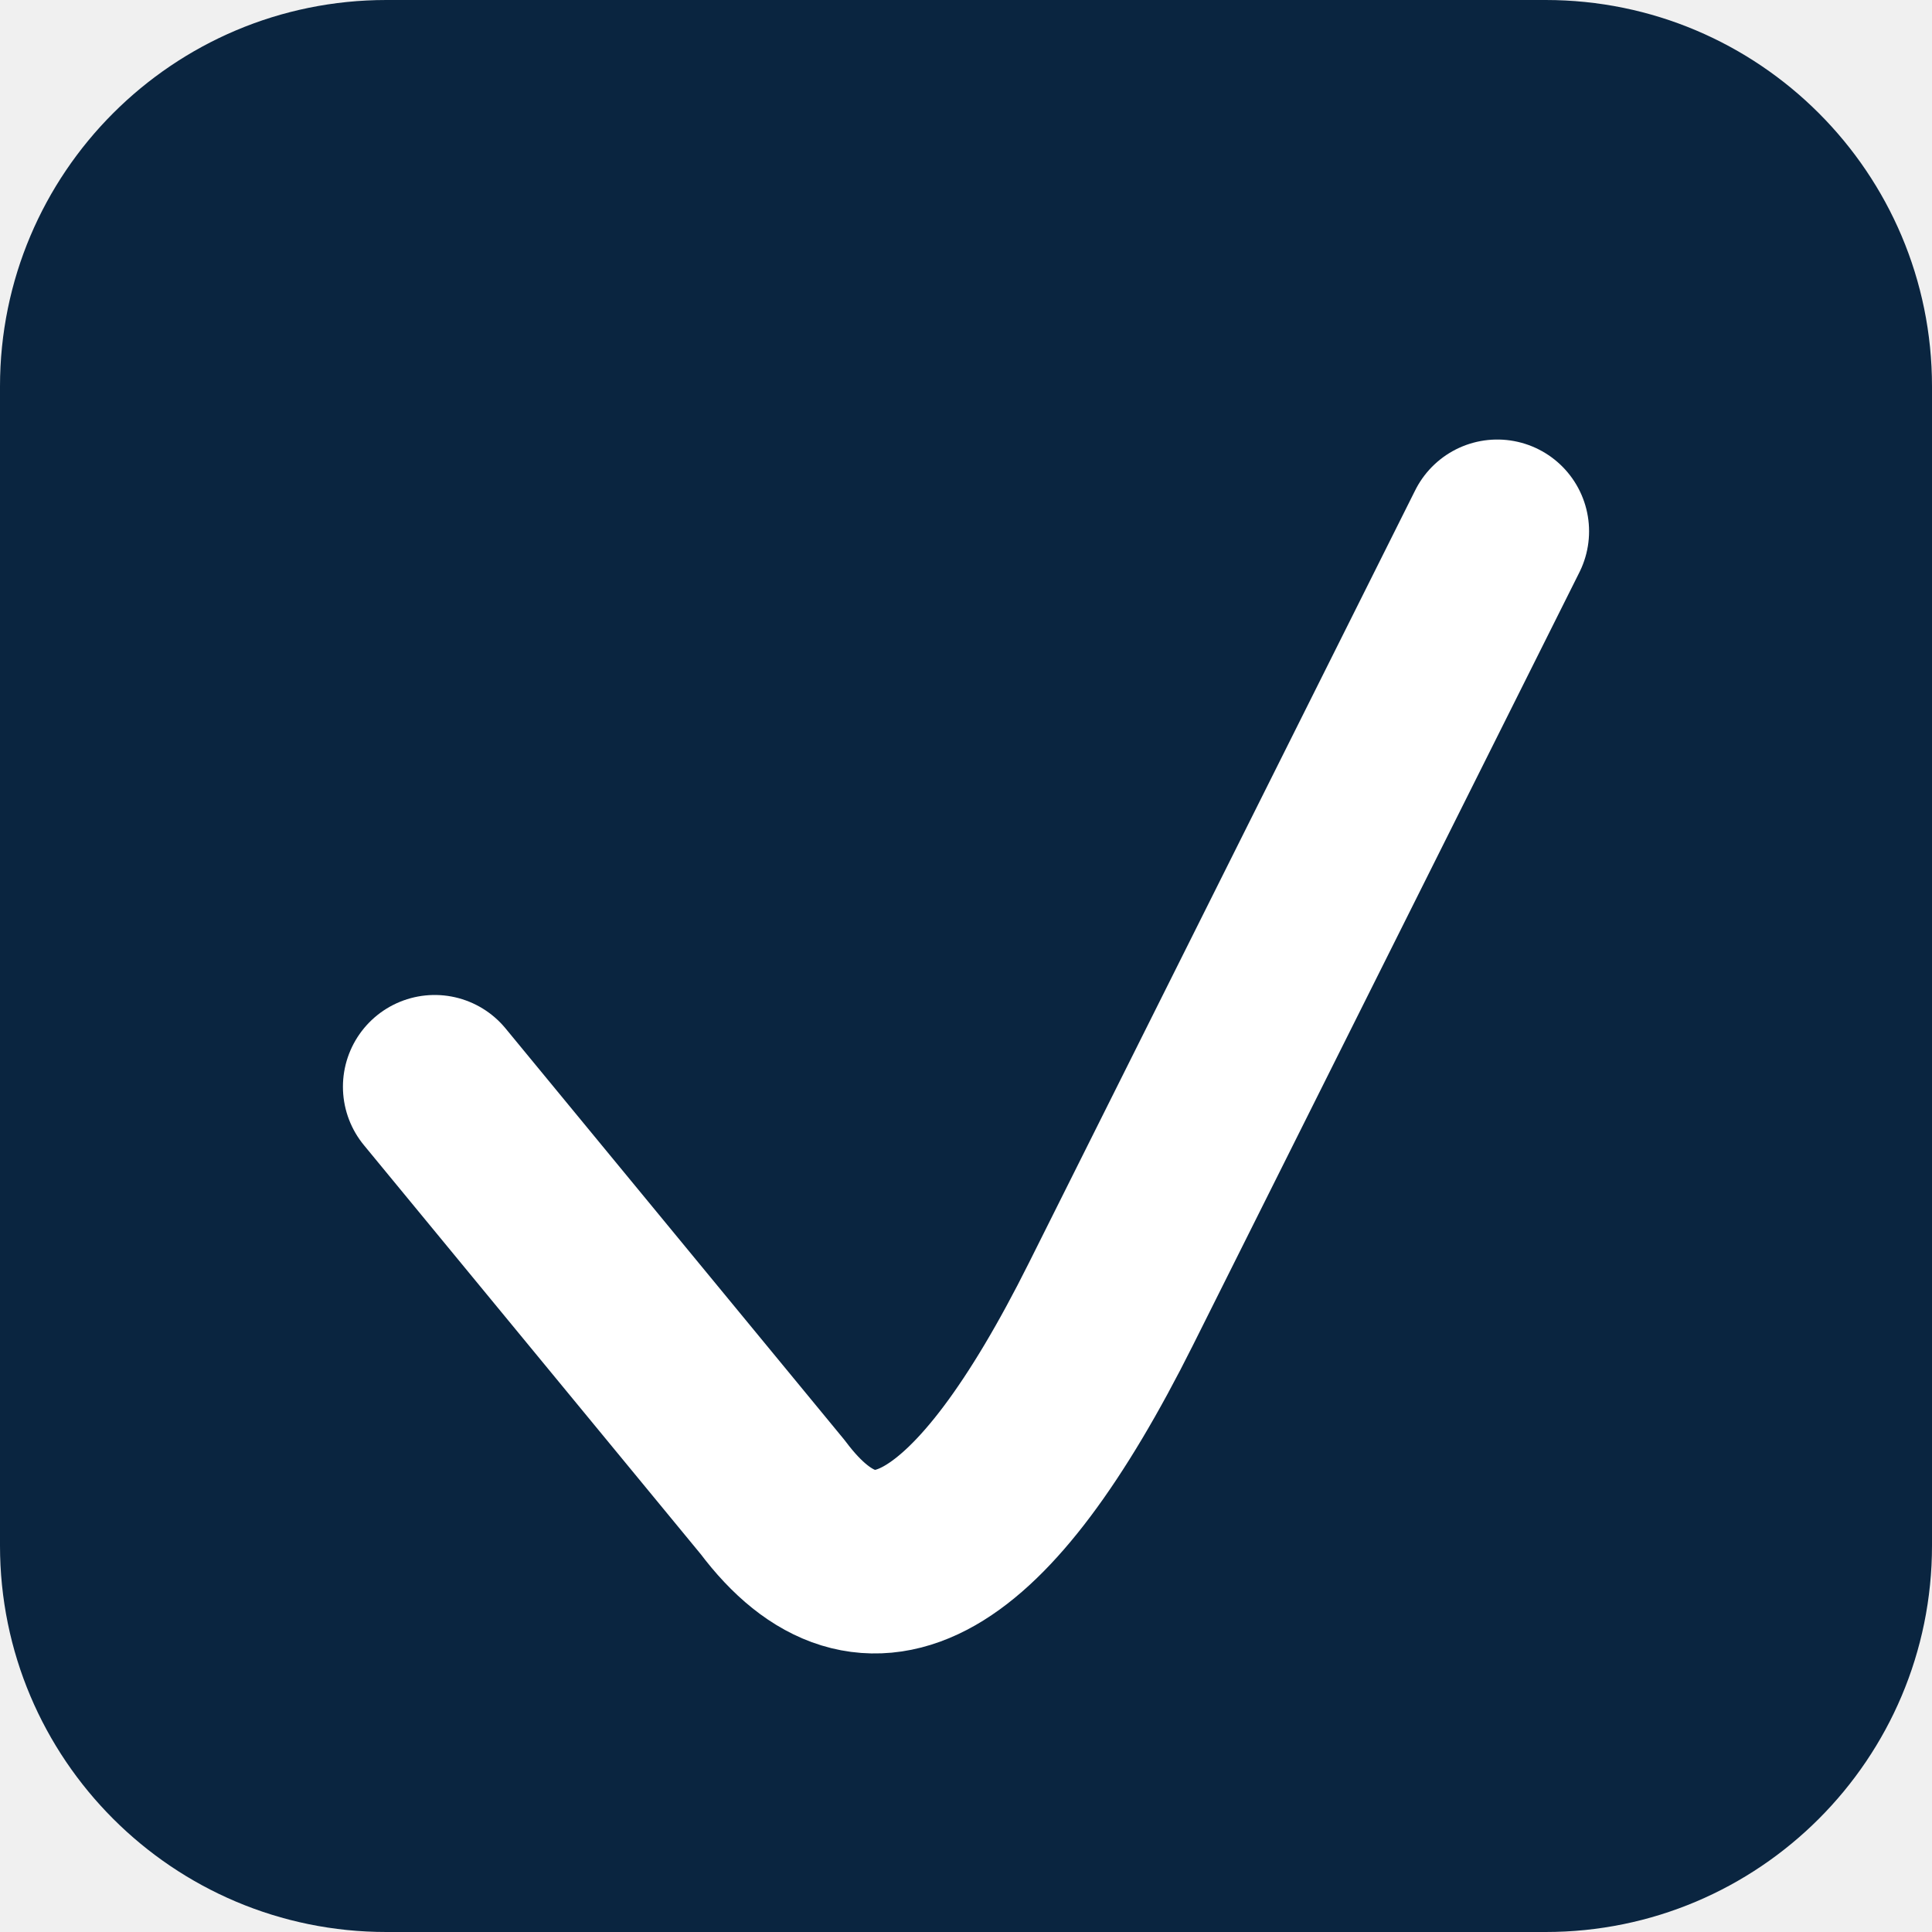
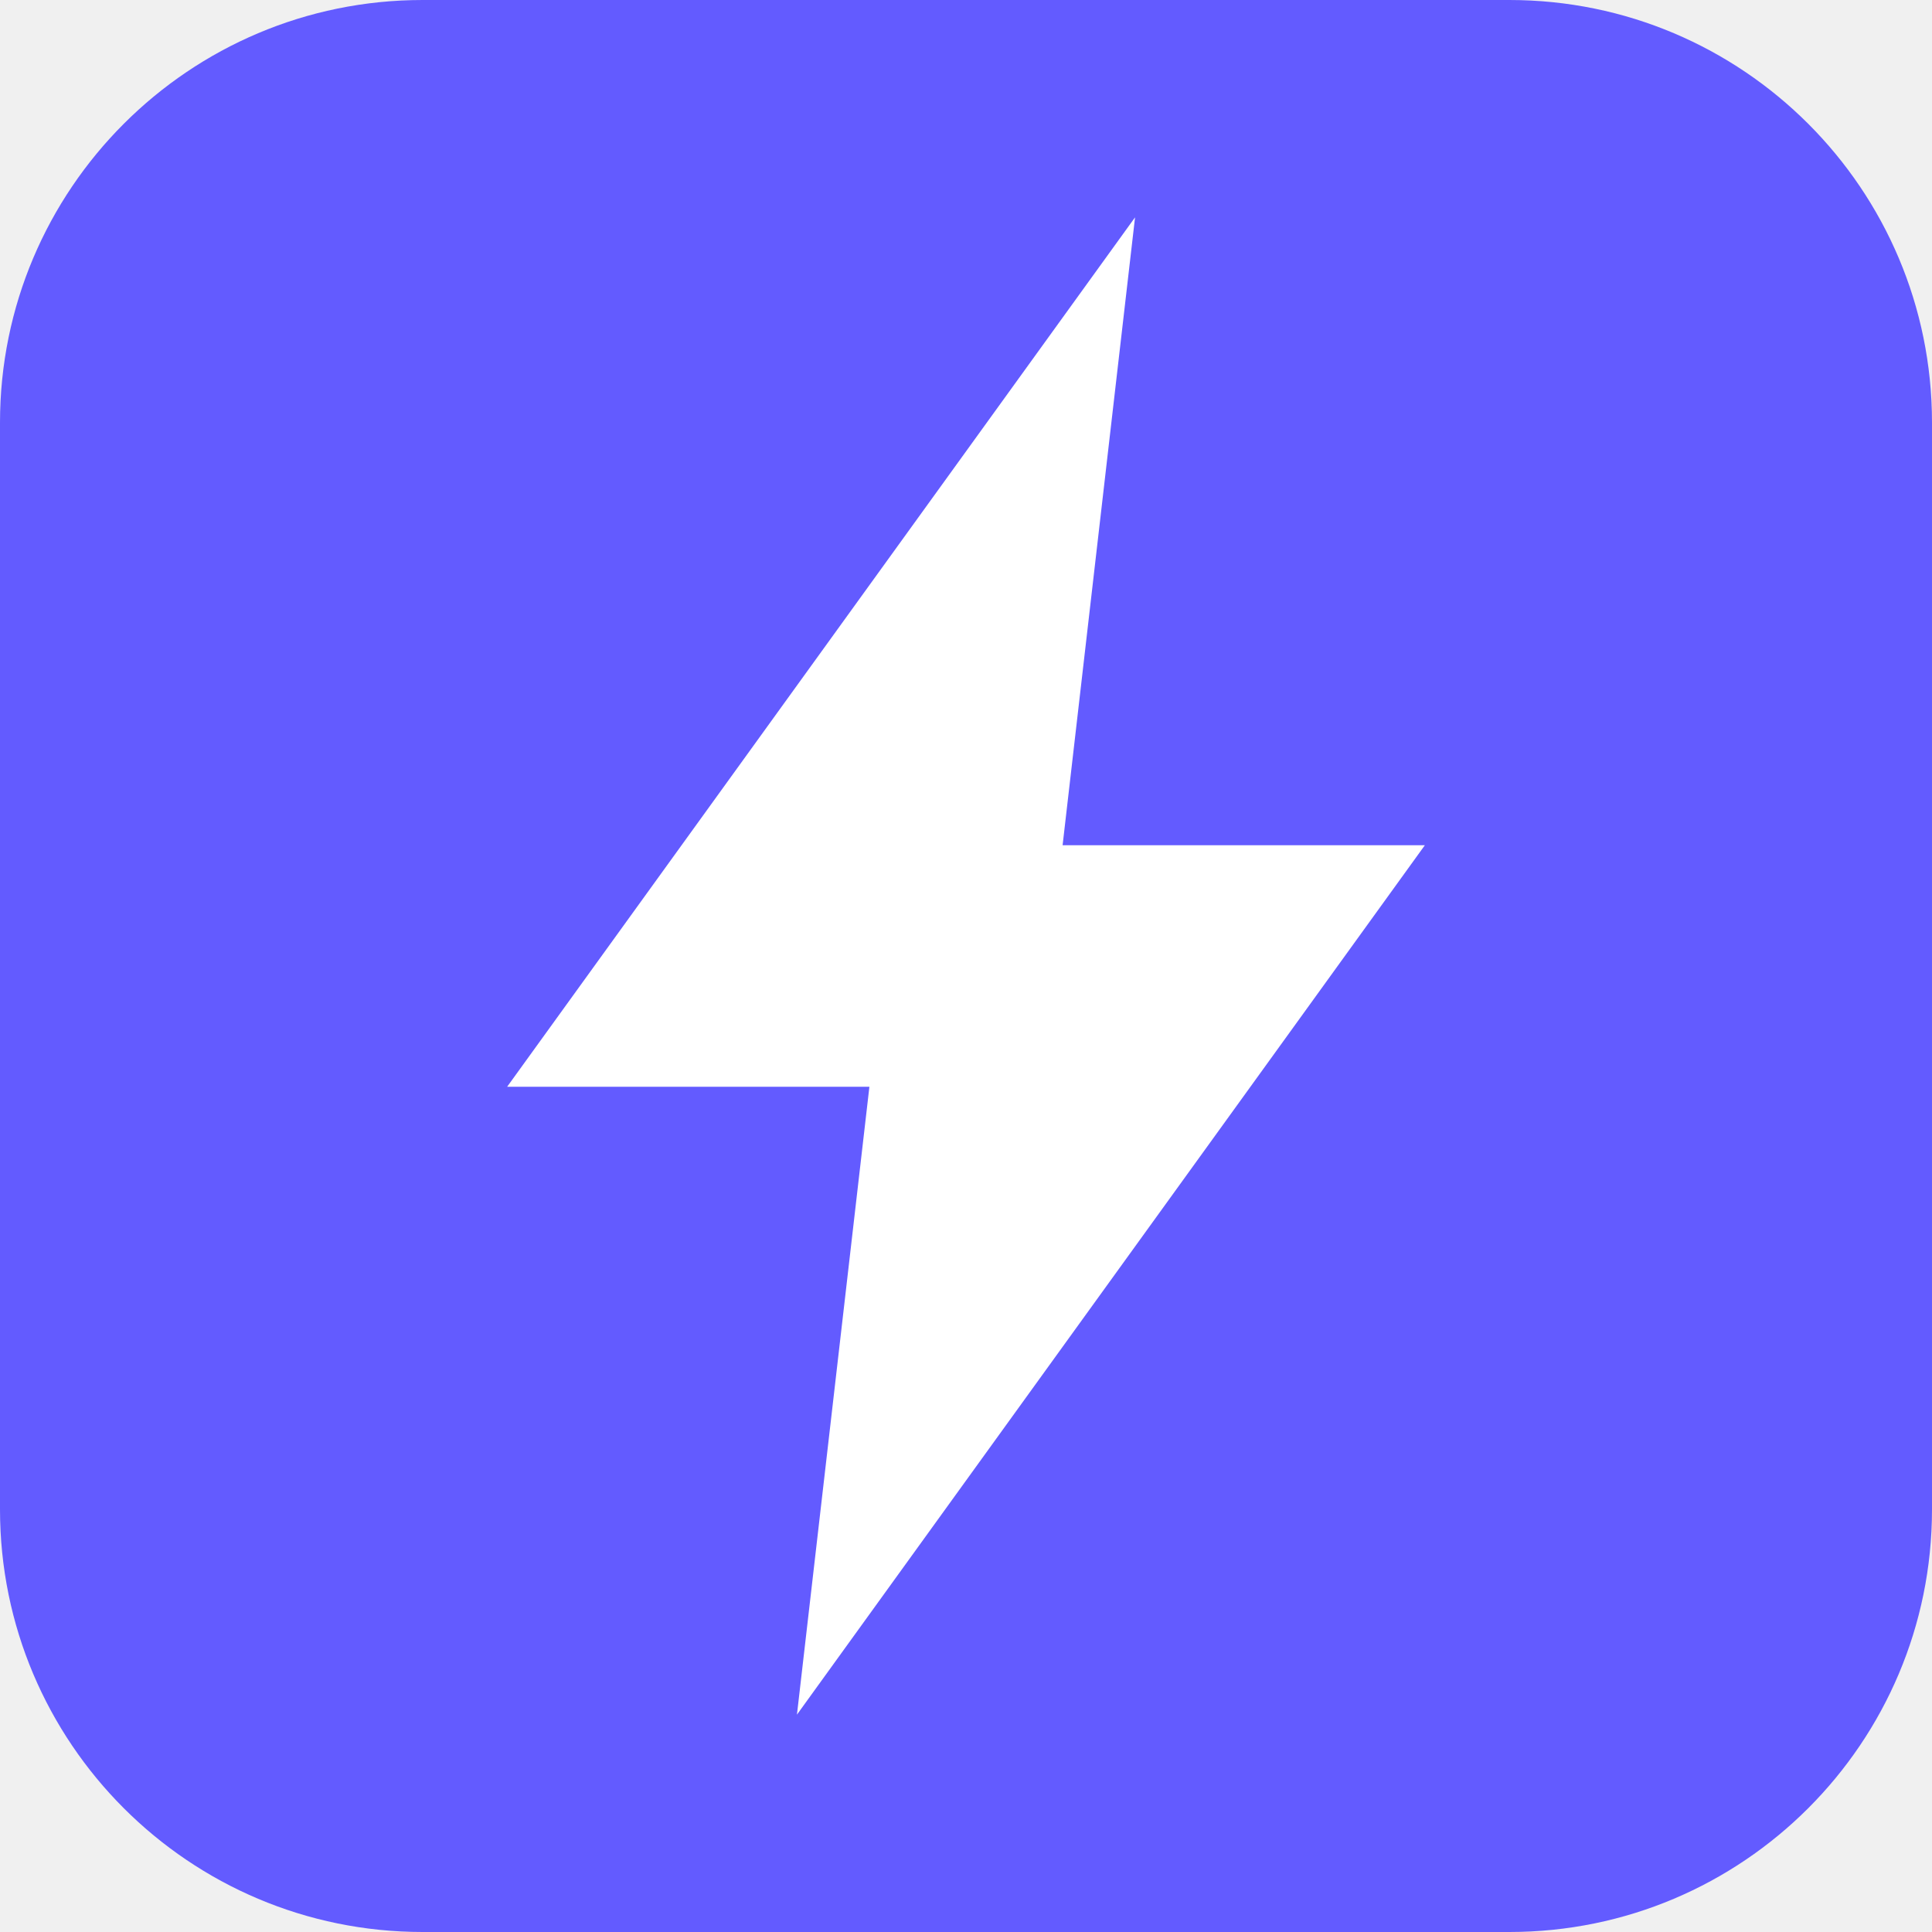
- <svg xmlns="http://www.w3.org/2000/svg" width="32" height="32" viewBox="0 0 40 40" fill="none">
-   <rect width="40" height="40" rx="8" fill="#0A2540" />
-   <path d="M9 22.5 L16 31 Q19 35 23 27 L31 11" stroke="white" stroke-width="3.8" stroke-linecap="round" stroke-linejoin="round" fill="none" />
+ <svg xmlns="http://www.w3.org/2000/svg" width="32" height="32" viewBox="0 0 32 32" fill="none">
+   <rect width="32" height="32" rx="7" fill="#635BFF" />
+   <path d="M18.8 3.6 L8.4 18 L14.4 18 L13.2 28.4 L23.6 14 L17.6 14 Z" fill="white" />
</svg>
